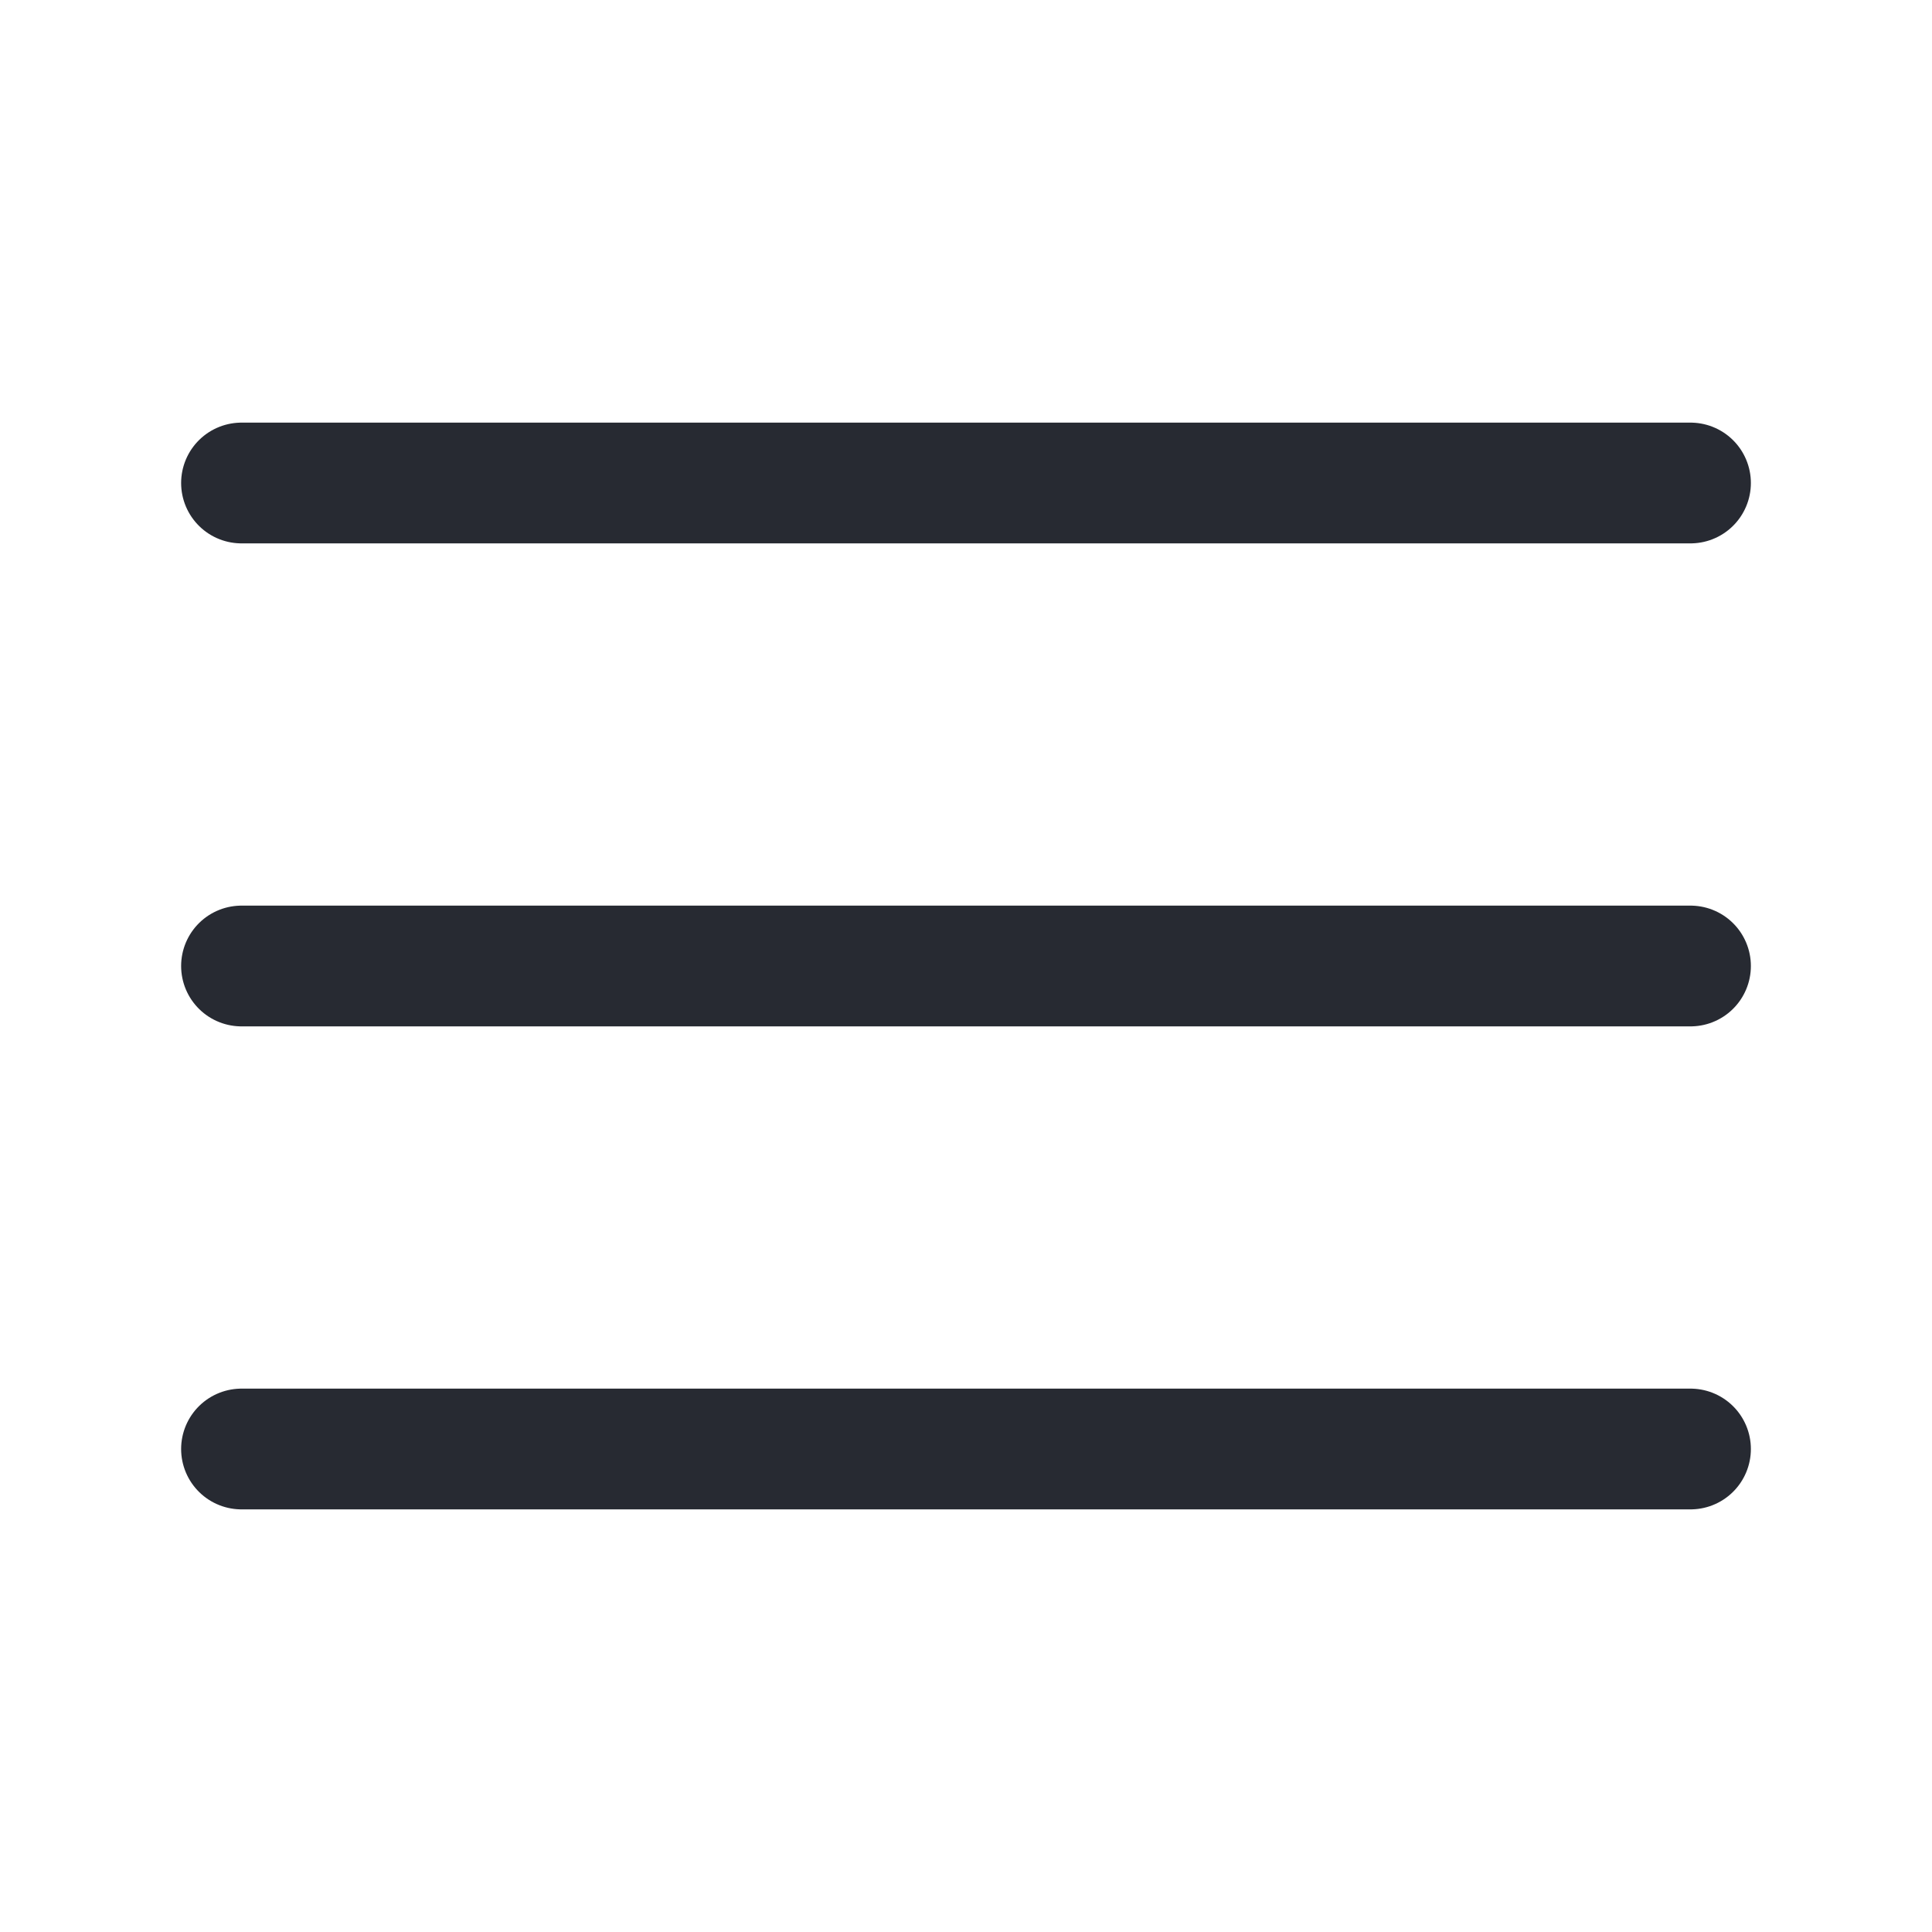
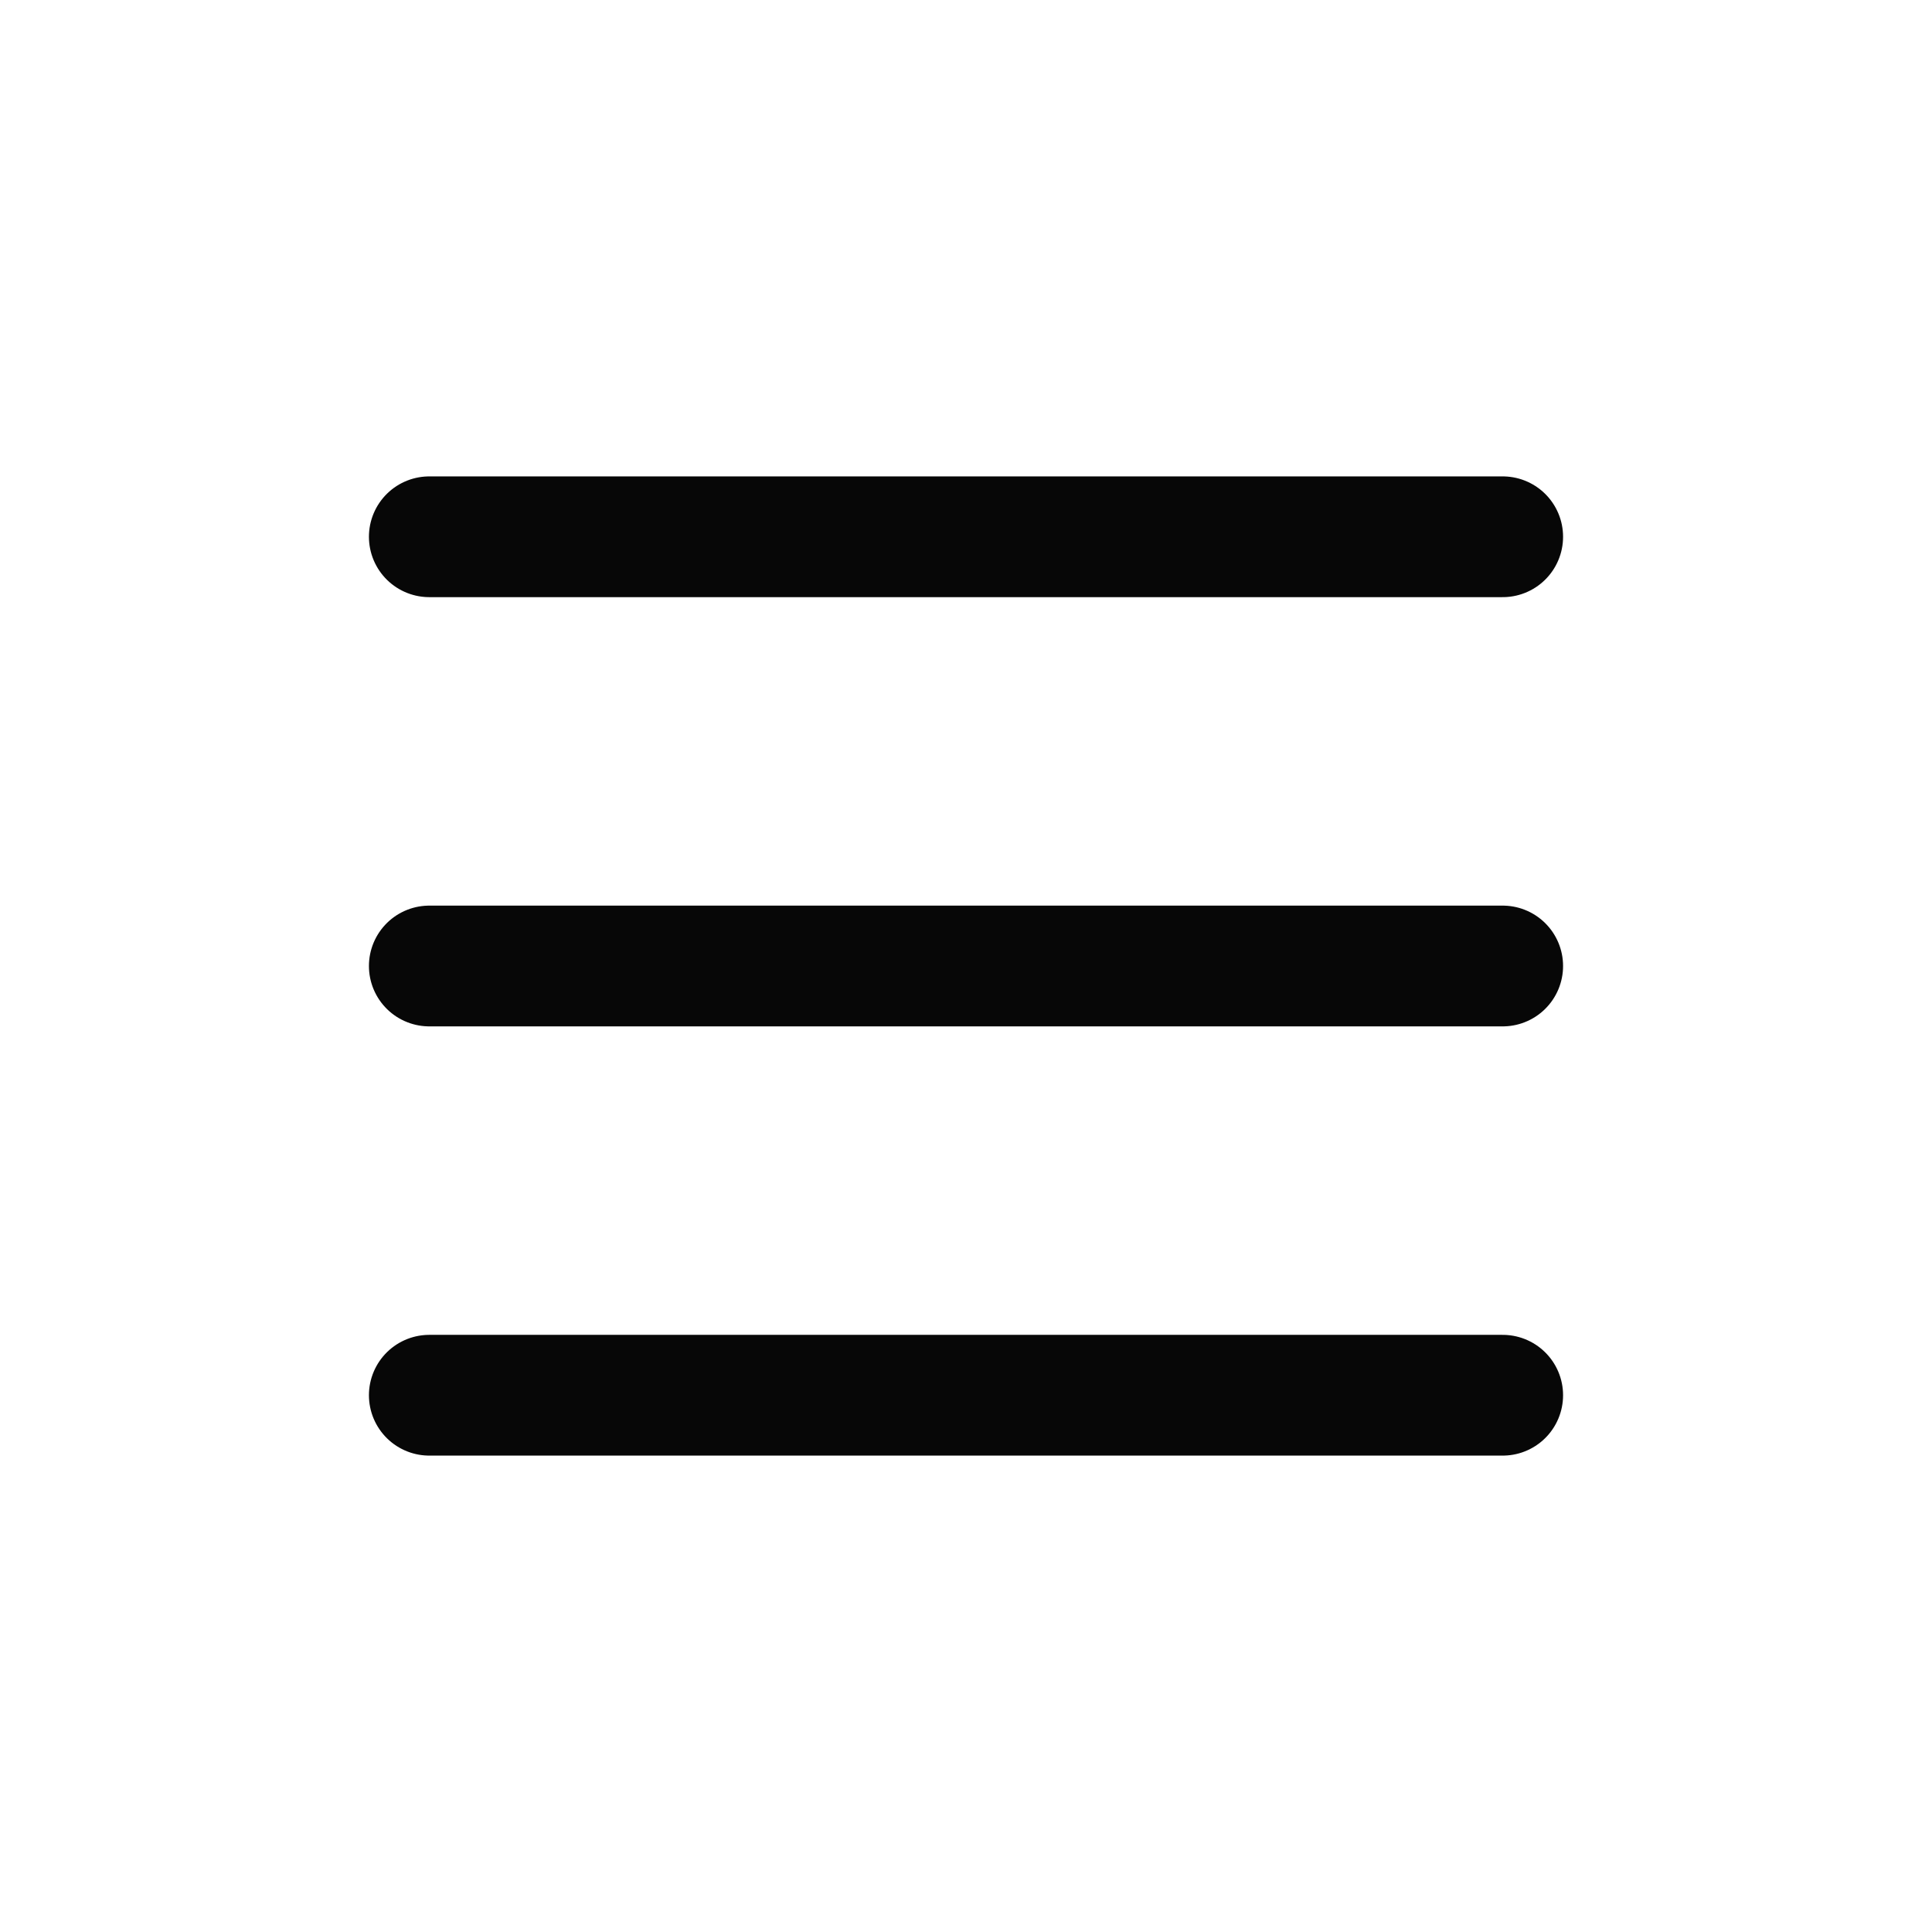
<svg xmlns="http://www.w3.org/2000/svg" width="24" height="24" viewBox="0 0 24 24" fill="none">
-   <path d="M3 6H21M3 12H21M3 18H21" stroke="#272A32" stroke-width="1.5" stroke-linecap="round" stroke-linejoin="round" />
+   <path d="M5.333 6.668H18.667M5.333 12H18.667M5.333 17.332H18.667" stroke="#070707" stroke-width="1.5" stroke-miterlimit="10" stroke-linecap="round" stroke-linejoin="round" />
</svg>
